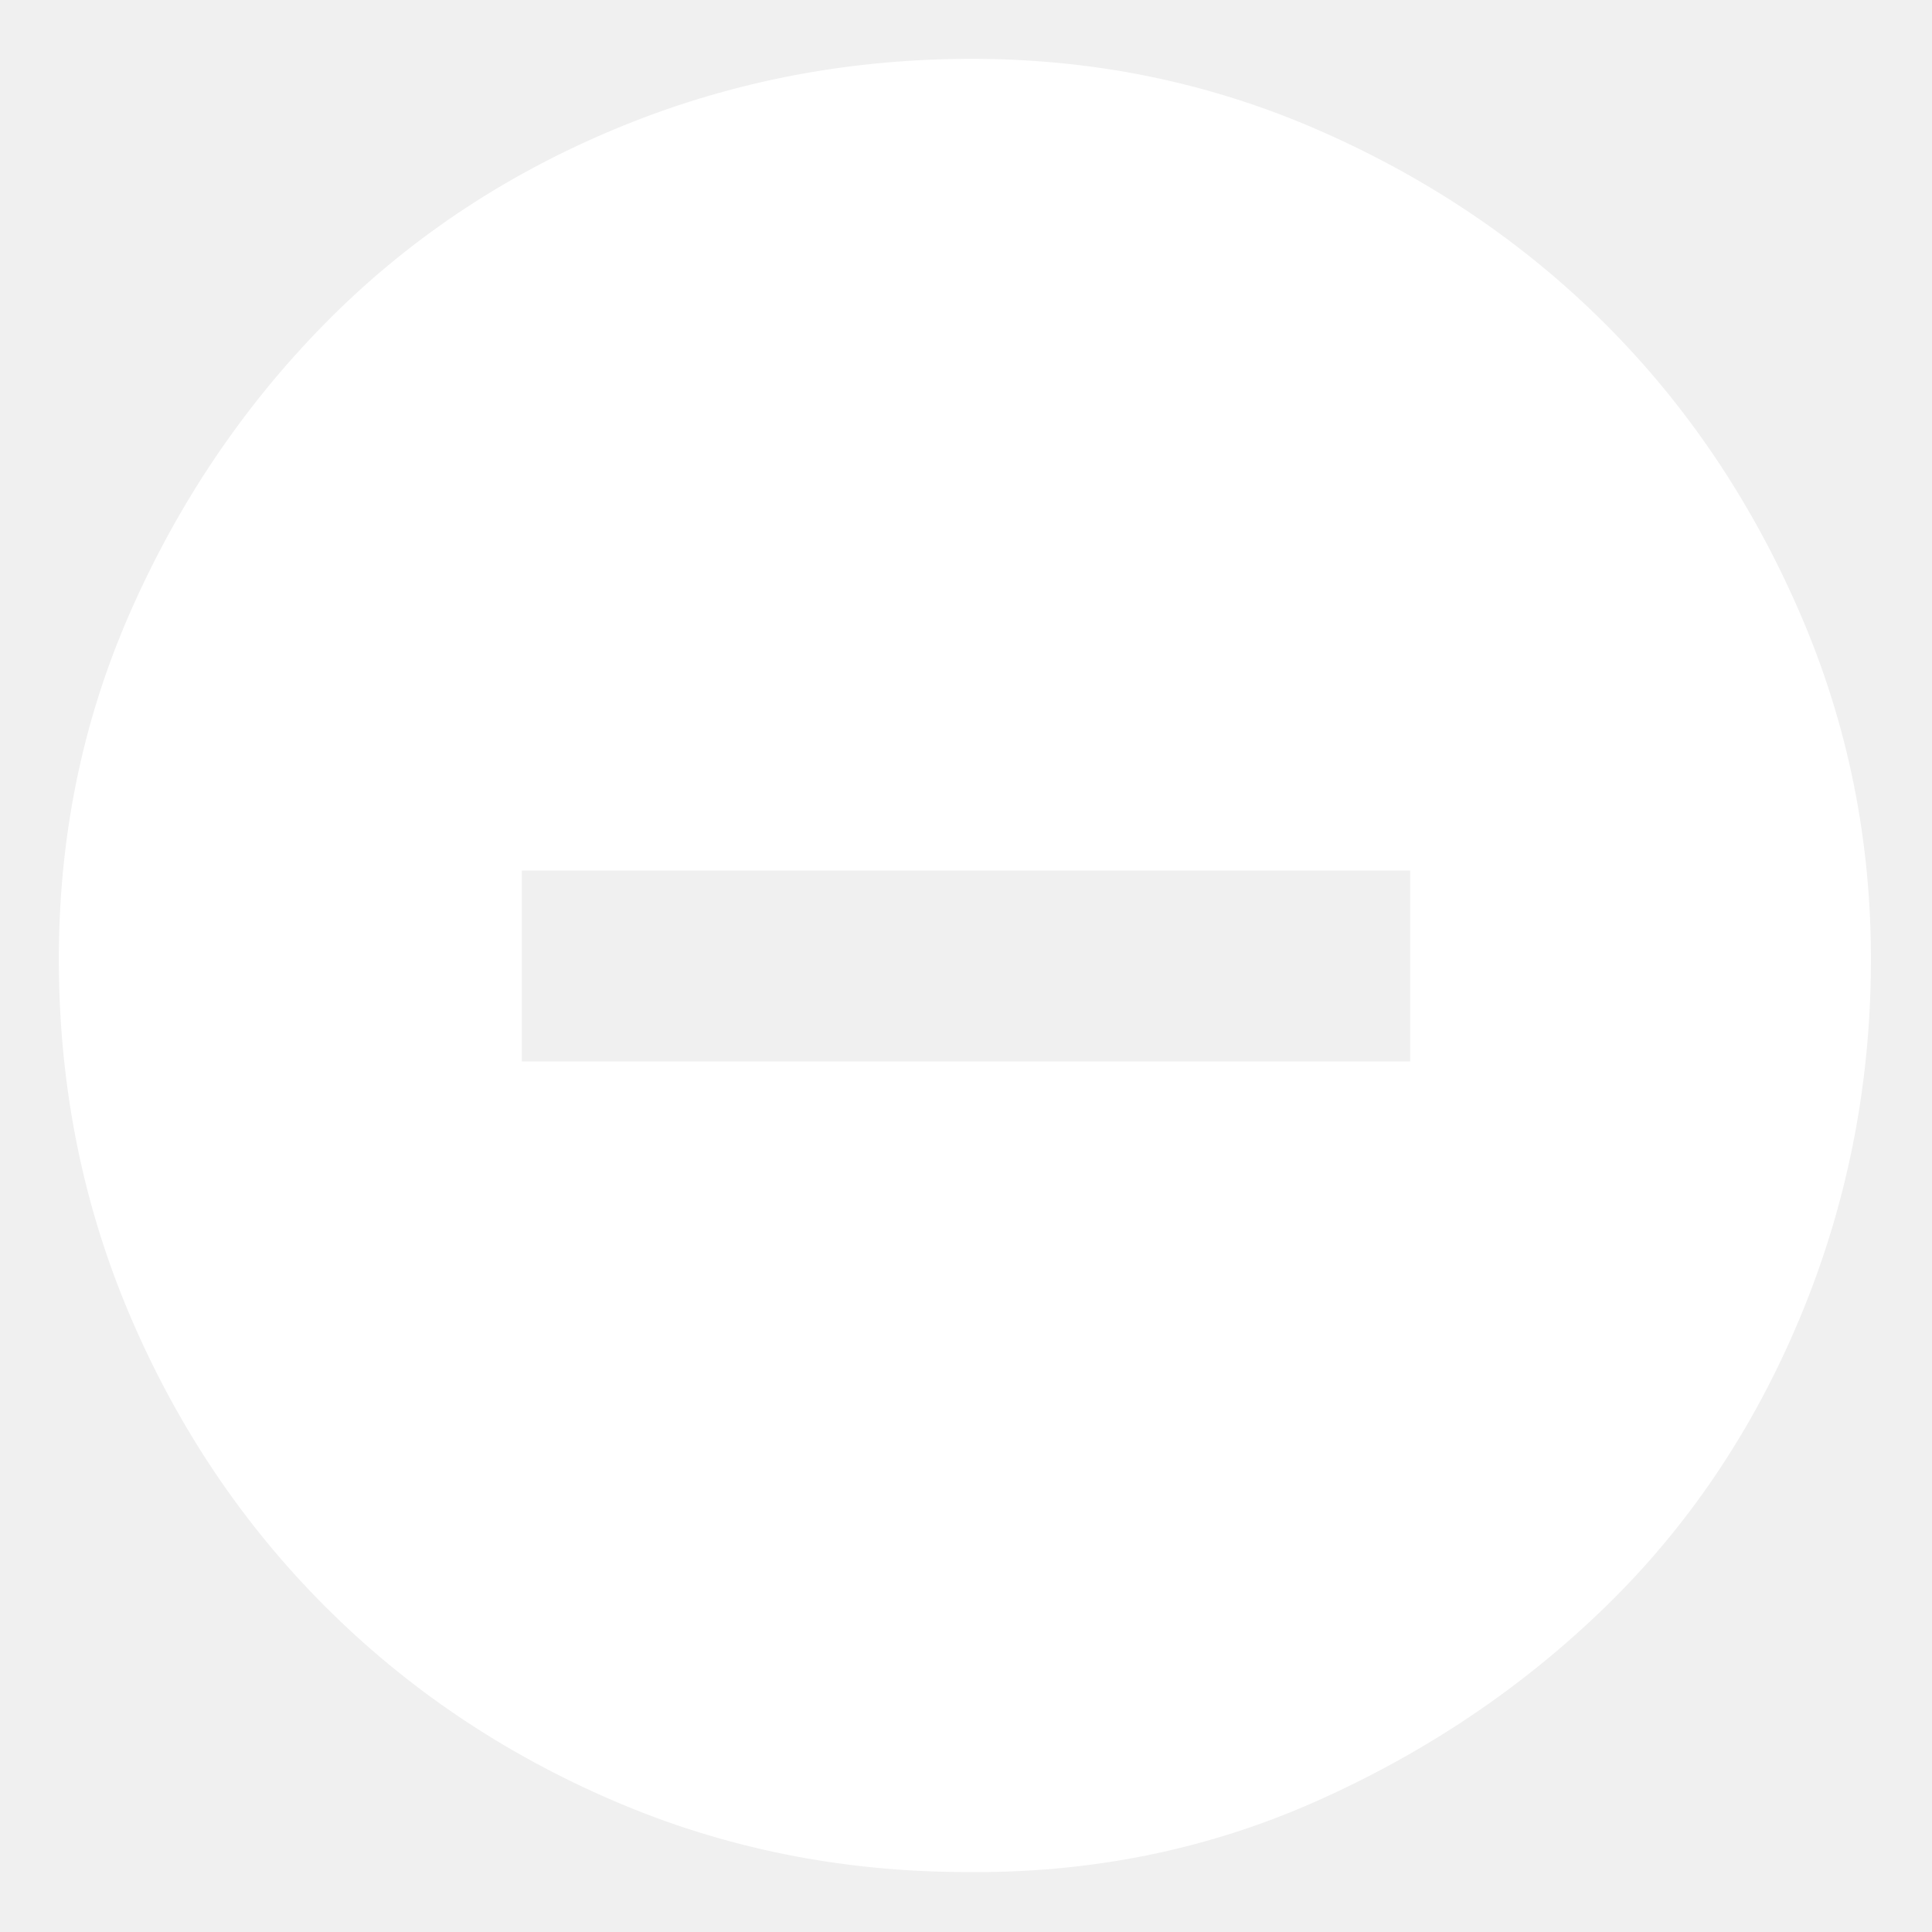
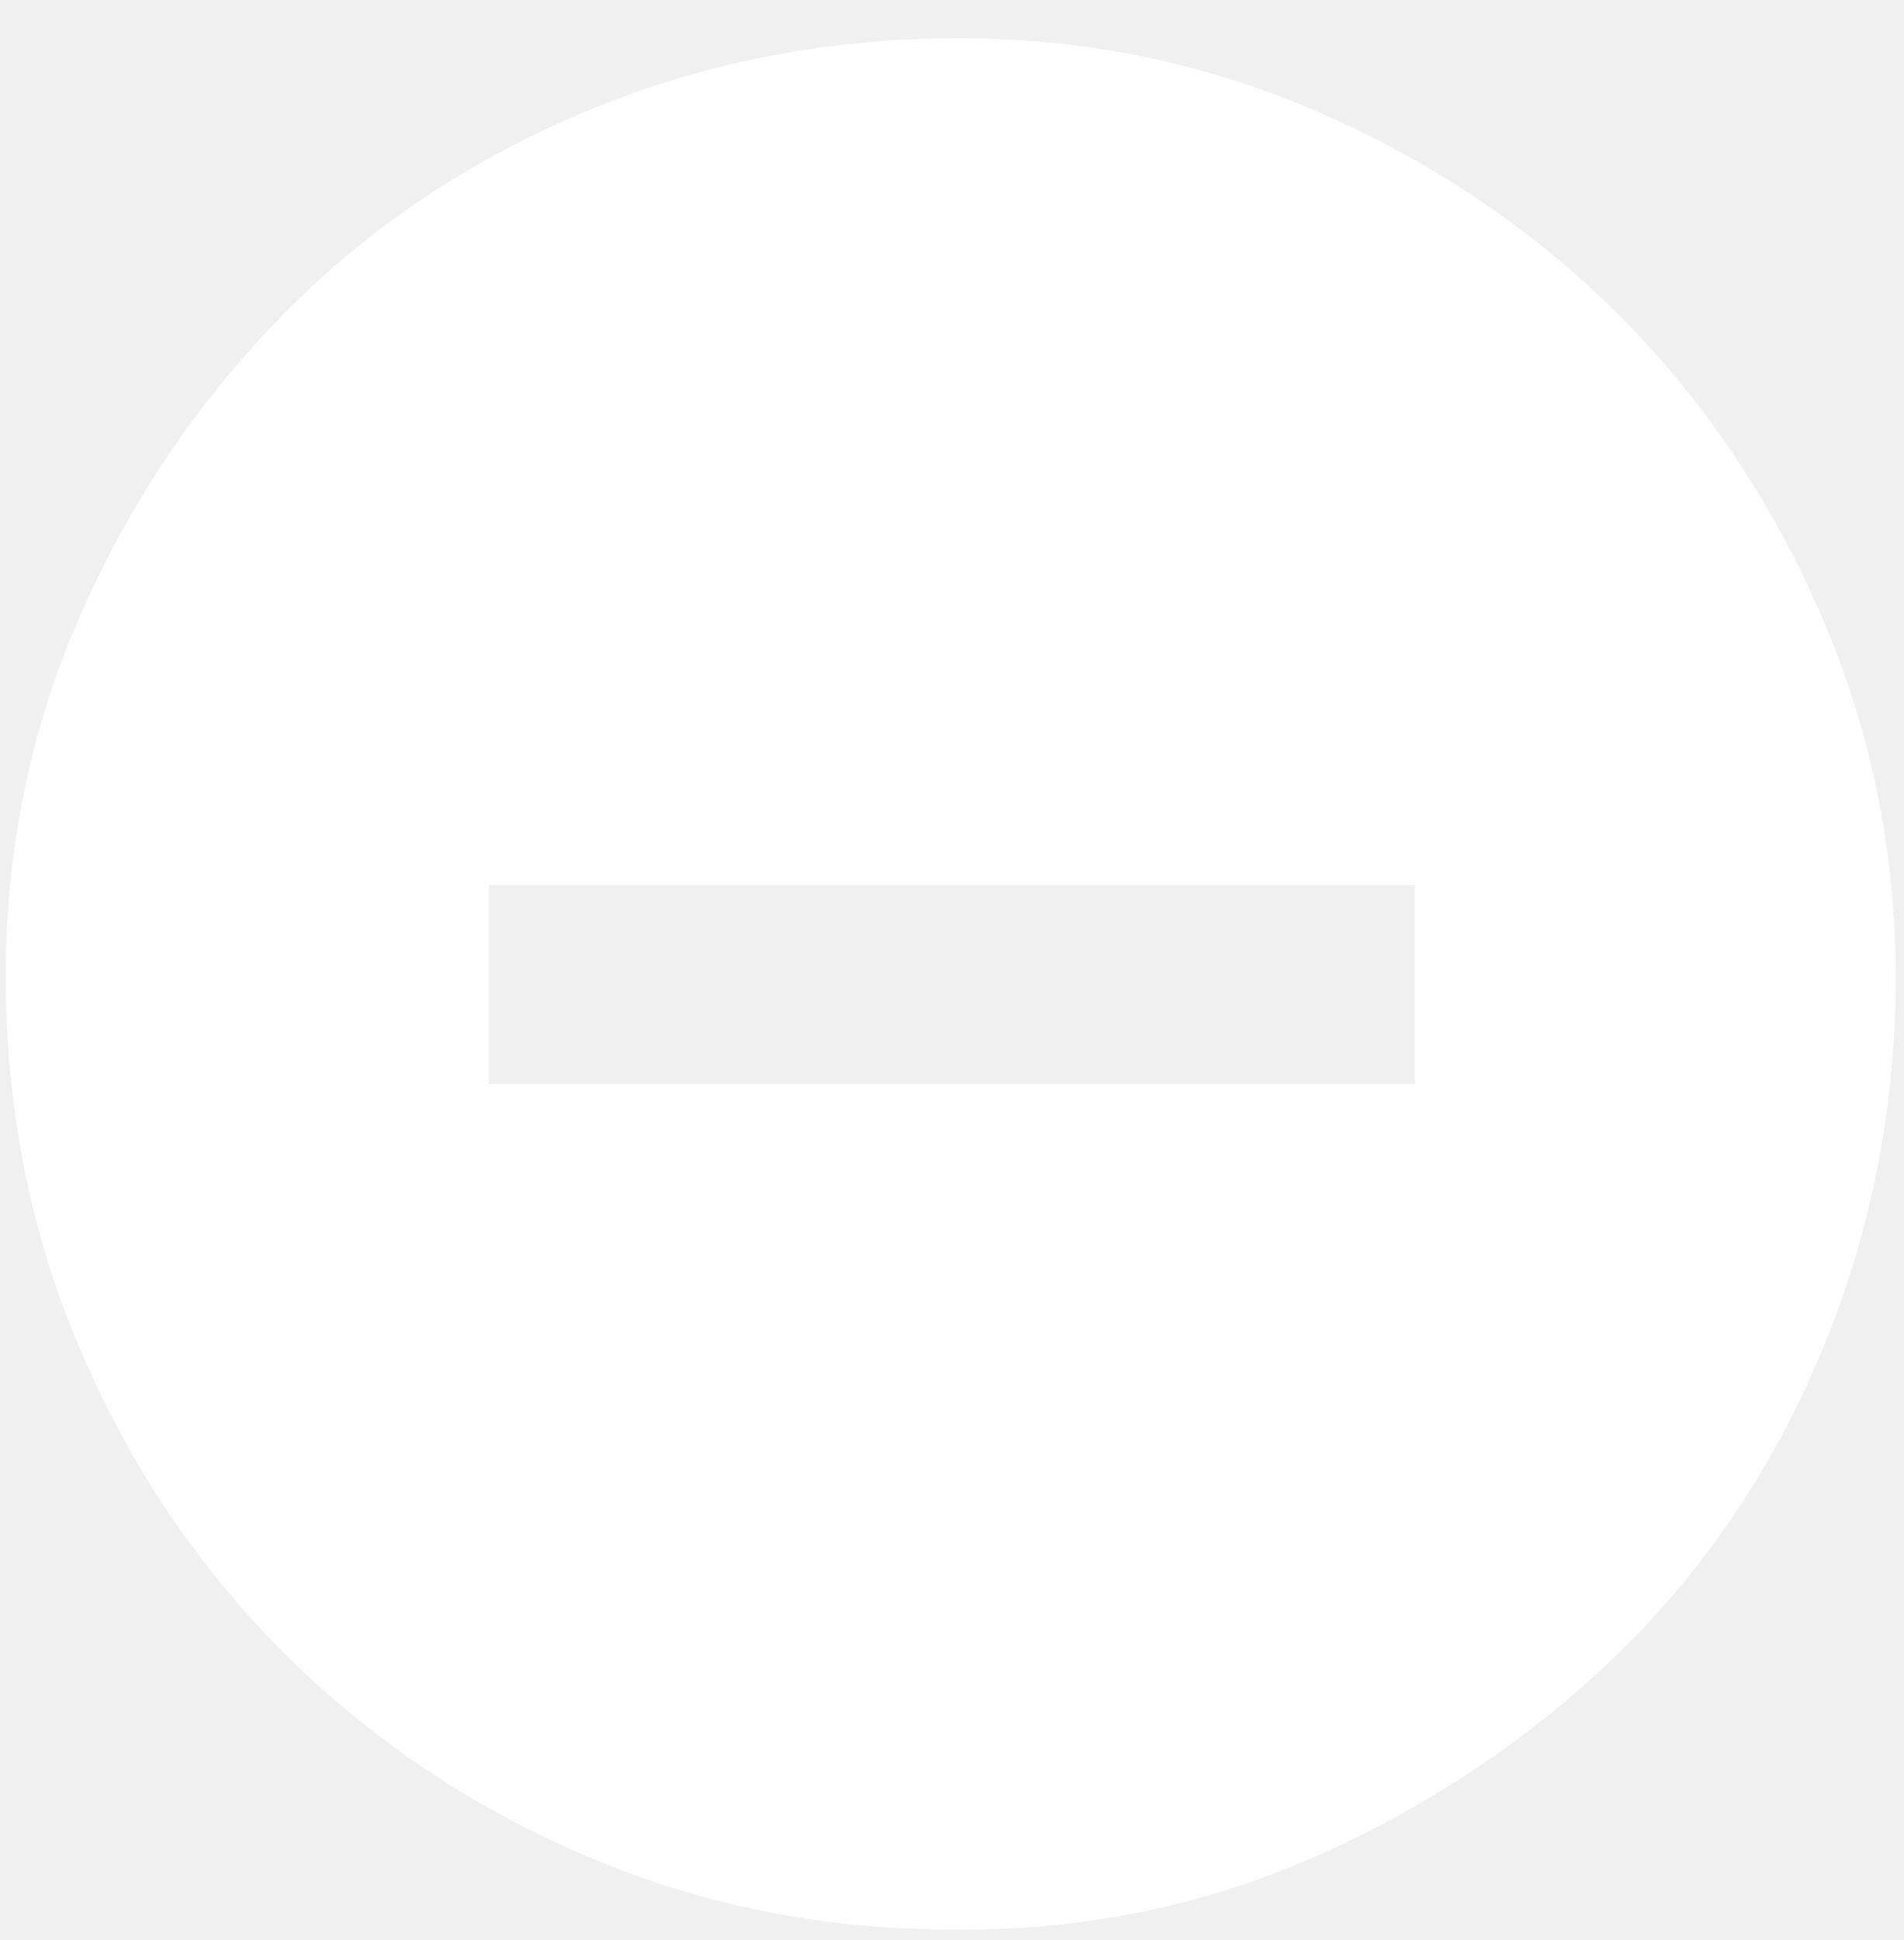
- <svg xmlns="http://www.w3.org/2000/svg" viewBox="1.3 1.3 17.4 17.4" width="17.4" height="17.4" fill="#ffffff">
+ <svg xmlns="http://www.w3.org/2000/svg" viewBox="1.78 1.50 16.44 16.75" width="16.44" height="16.75" fill="#ffffff">
  <path d="M6,10.86h8V9.14H6v1.73Zm4.01,7.3q-1.69,0-3.18-0.64t-2.6-1.75t-1.75-2.6T1.83,9.99T2.47,6.82T4.22,4.22t2.6-1.75t3.18-0.64t3.17,0.64t2.59,1.75t1.75,2.6t0.64,3.17t-0.64,3.18t-1.75,2.6t-2.6,1.75t-3.17,0.64Z" />
</svg>
